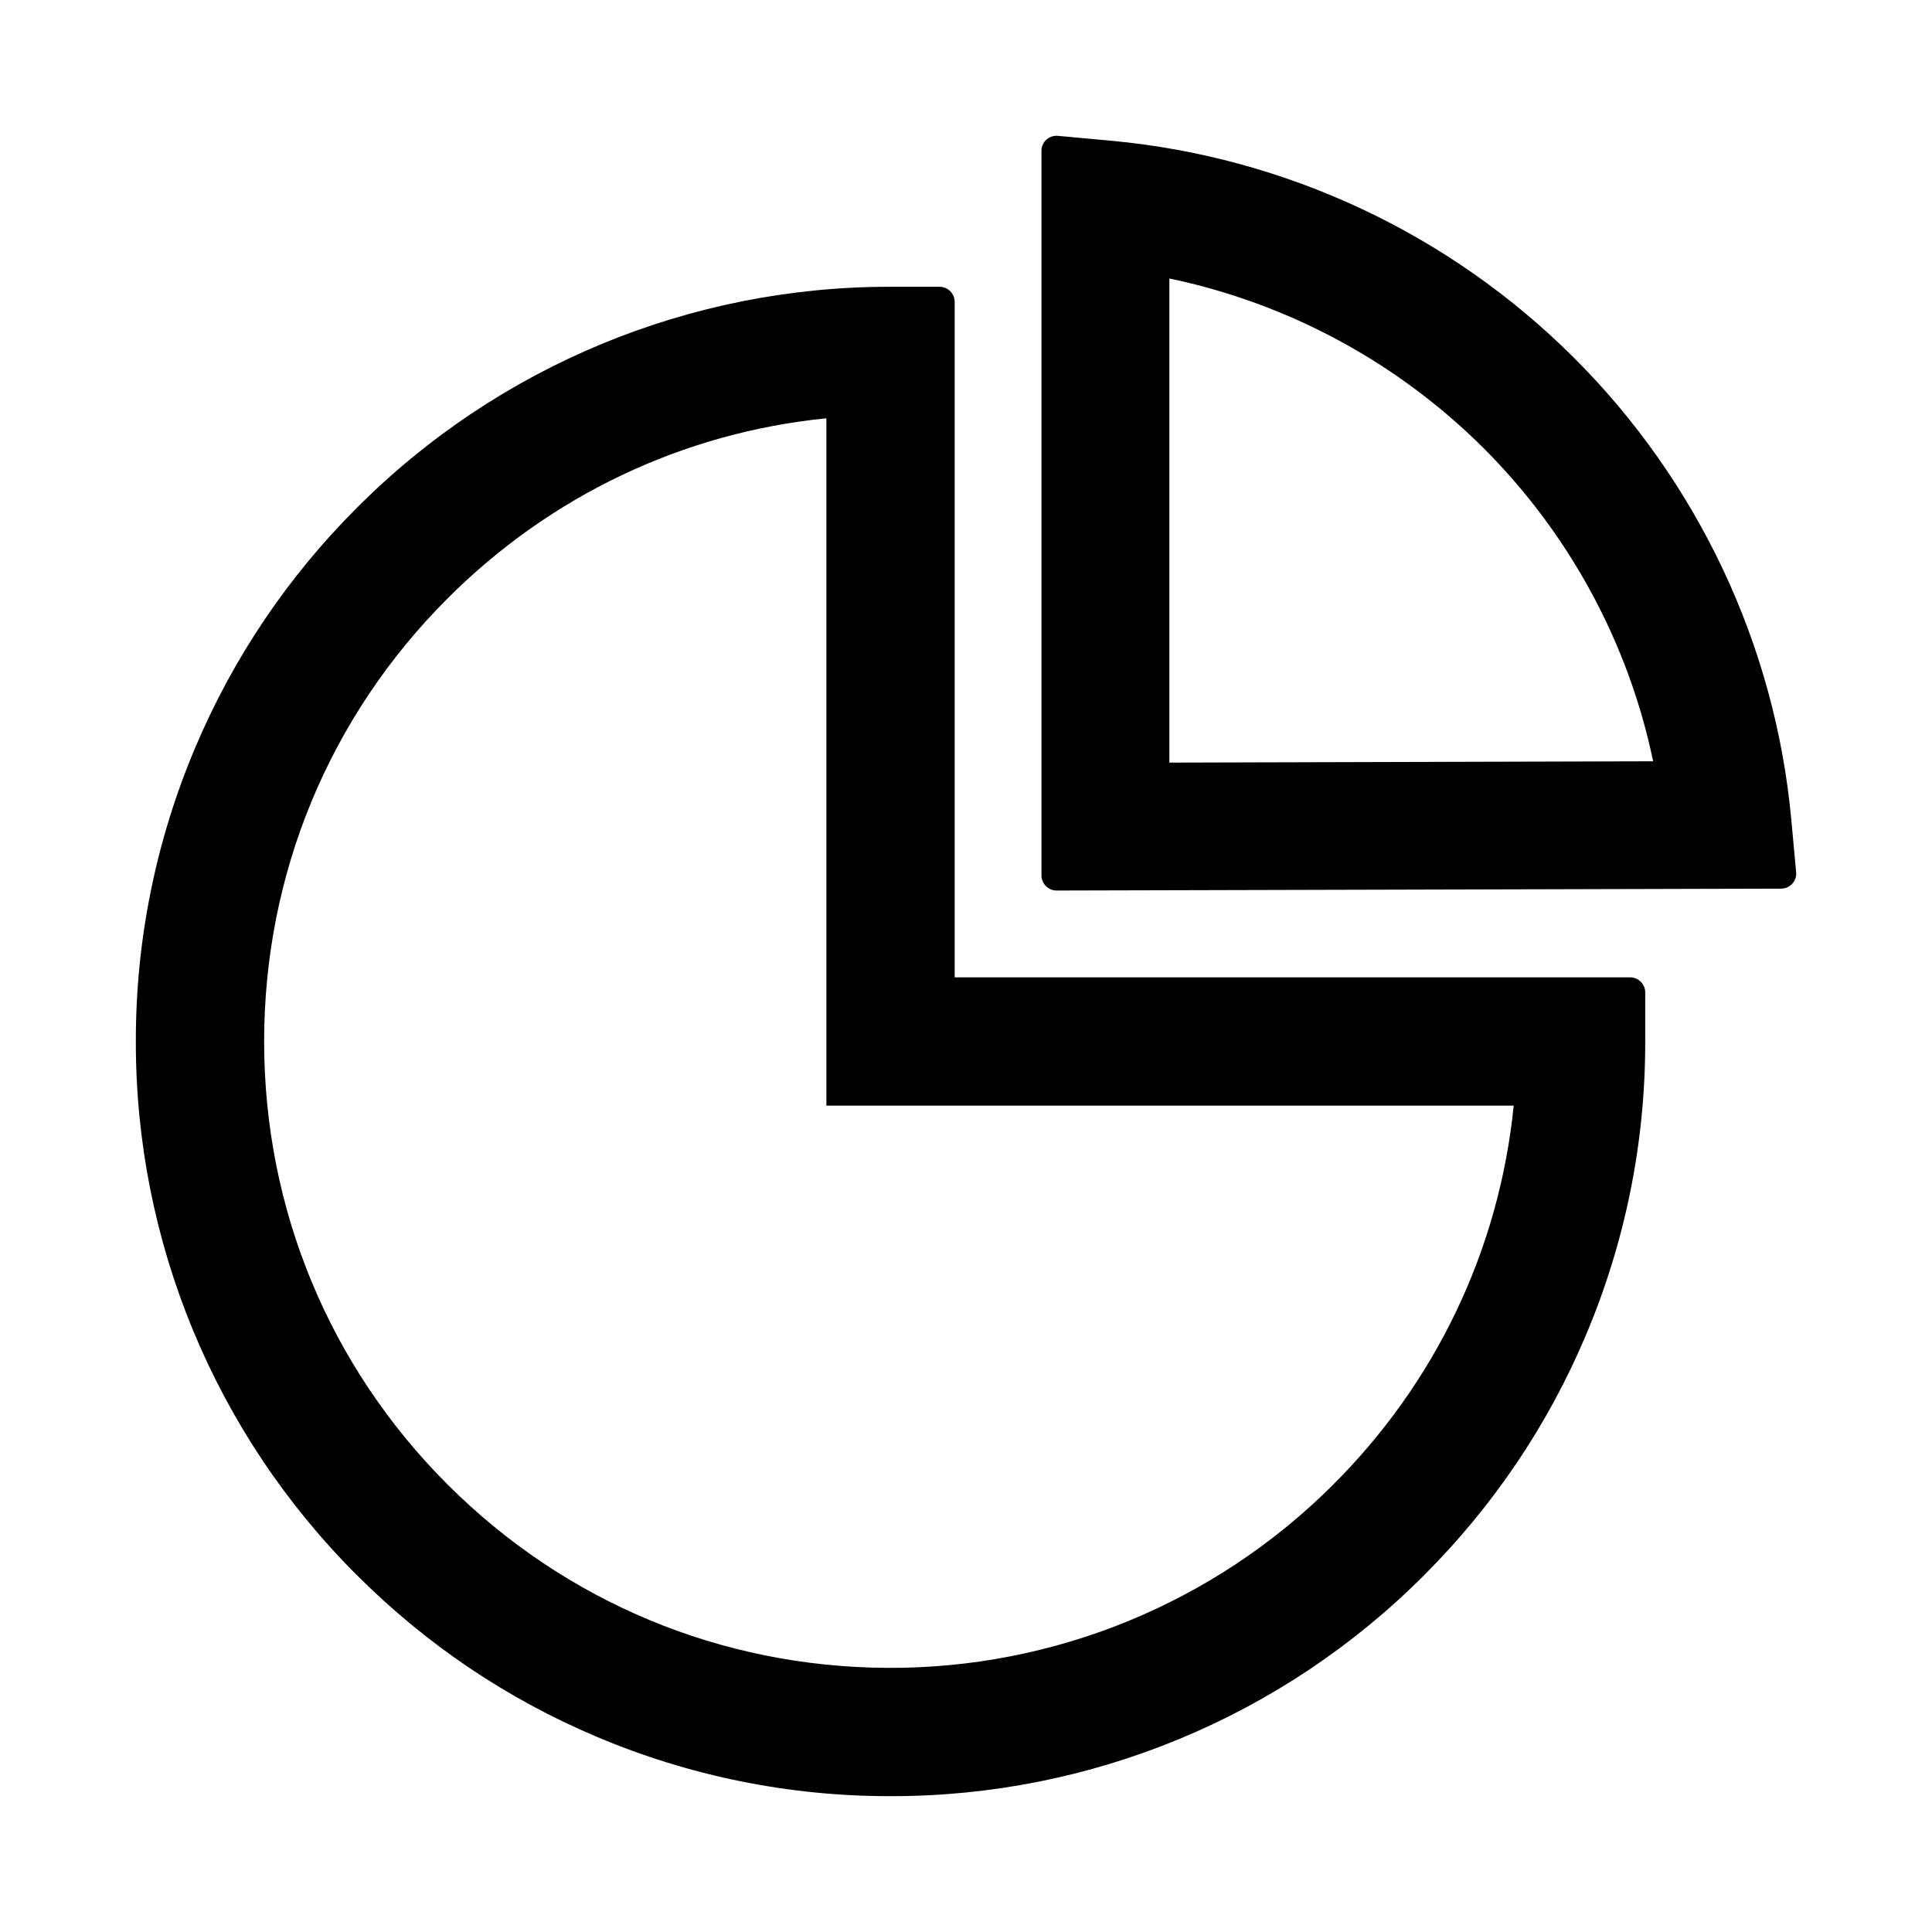
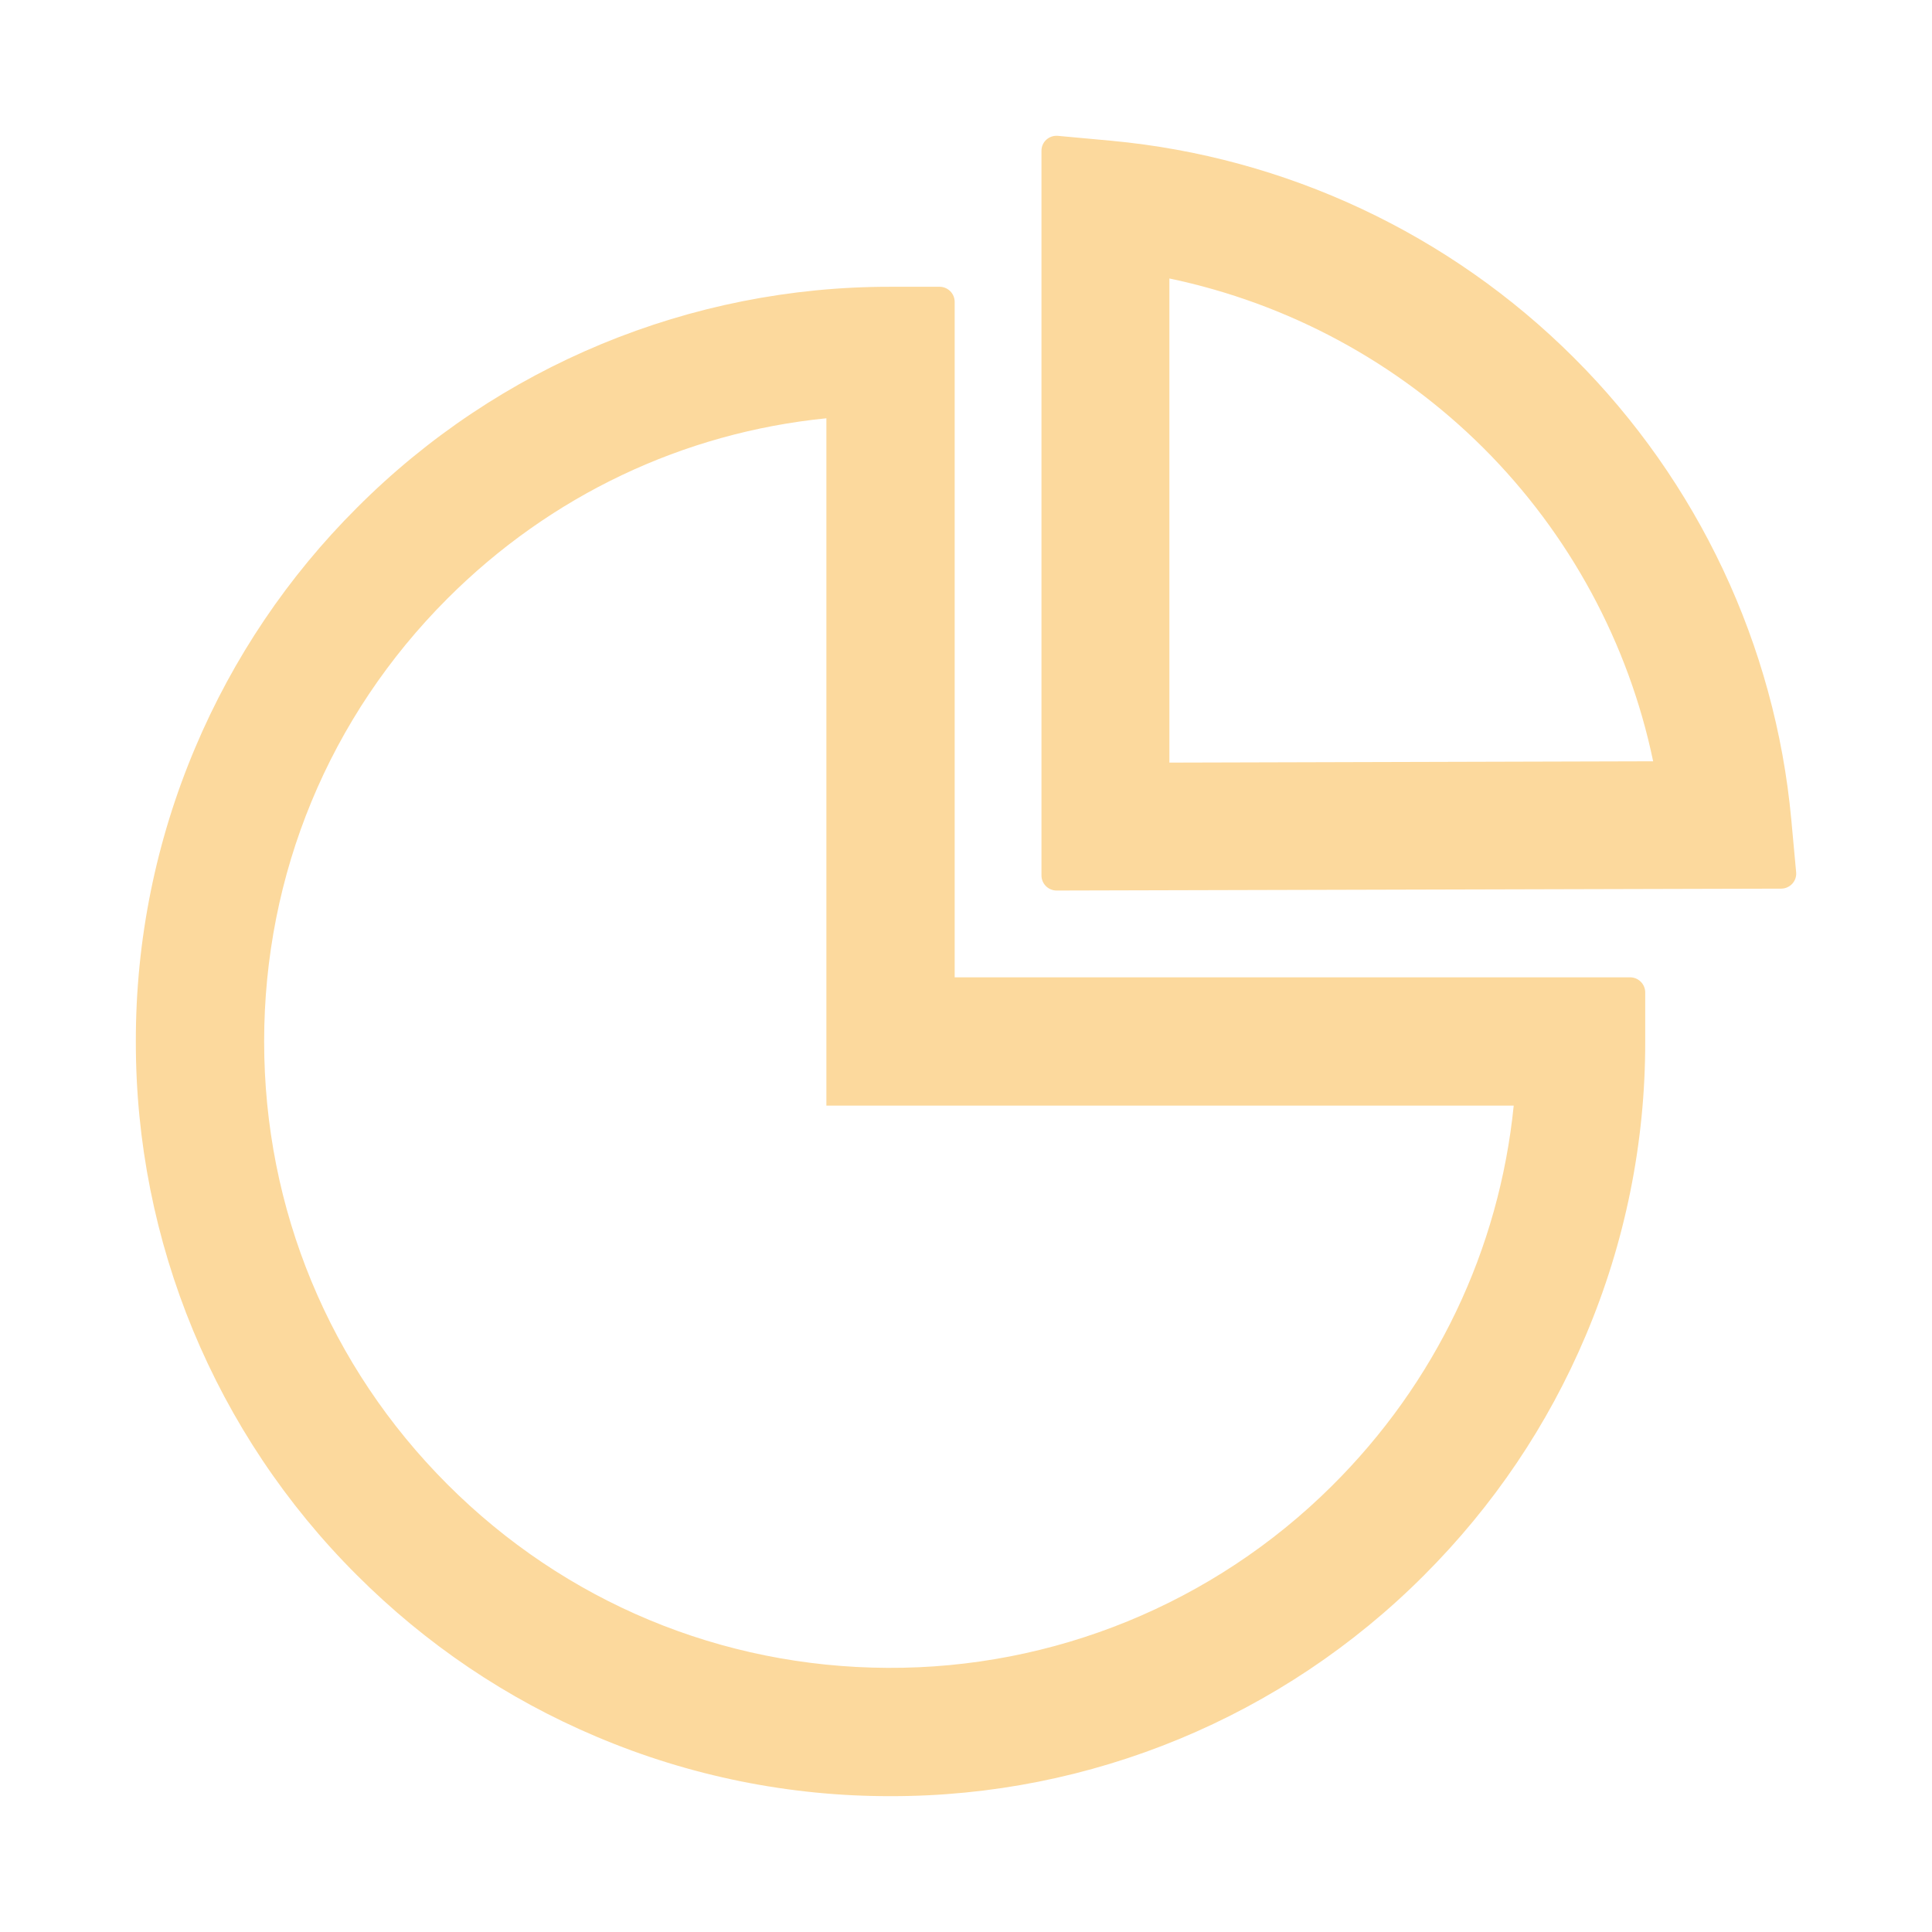
- <svg xmlns="http://www.w3.org/2000/svg" stroke="currentColor" fill="currentColor" stroke-width="0" viewBox="0 0 1024 1024" height="1em" width="1em">
+ <svg xmlns="http://www.w3.org/2000/svg" stroke="currentColor" fill="#fcd99d" stroke-width="0" viewBox="0 0 1024 1024" height="1em" width="1em">
  <path d="M864 518H506V160c0-4.4-3.6-8-8-8h-26a398.46 398.46 0 0 0-282.8 117.1 398.19 398.19 0 0 0-85.7 127.1A397.61 397.61 0 0 0 72 552a398.46 398.46 0 0 0 117.1 282.8c36.7 36.7 79.5 65.6 127.1 85.7A397.61 397.61 0 0 0 472 952a398.46 398.46 0 0 0 282.8-117.1c36.7-36.7 65.6-79.5 85.7-127.1A397.61 397.61 0 0 0 872 552v-26c0-4.4-3.6-8-8-8zM705.7 787.8A331.59 331.59 0 0 1 470.4 884c-88.1-.4-170.9-34.9-233.2-97.2C174.5 724.1 140 640.7 140 552c0-88.7 34.5-172.1 97.2-234.8 54.6-54.6 124.9-87.9 200.8-95.5V586h364.3c-7.7 76.3-41.3 147-96.6 201.8zM952 462.4l-2.6-28.2c-8.5-92.1-49.4-179-115.2-244.6A399.4 399.4 0 0 0 589 74.6L560.7 72c-4.7-.4-8.7 3.2-8.7 7.9V464c0 4.4 3.6 8 8 8l384-1c4.7 0 8.4-4 8-8.6zm-332.2-58.2V147.6a332.24 332.24 0 0 1 166.4 89.8c45.7 45.6 77 103.6 90 166.1l-256.4.7z" />
</svg>
